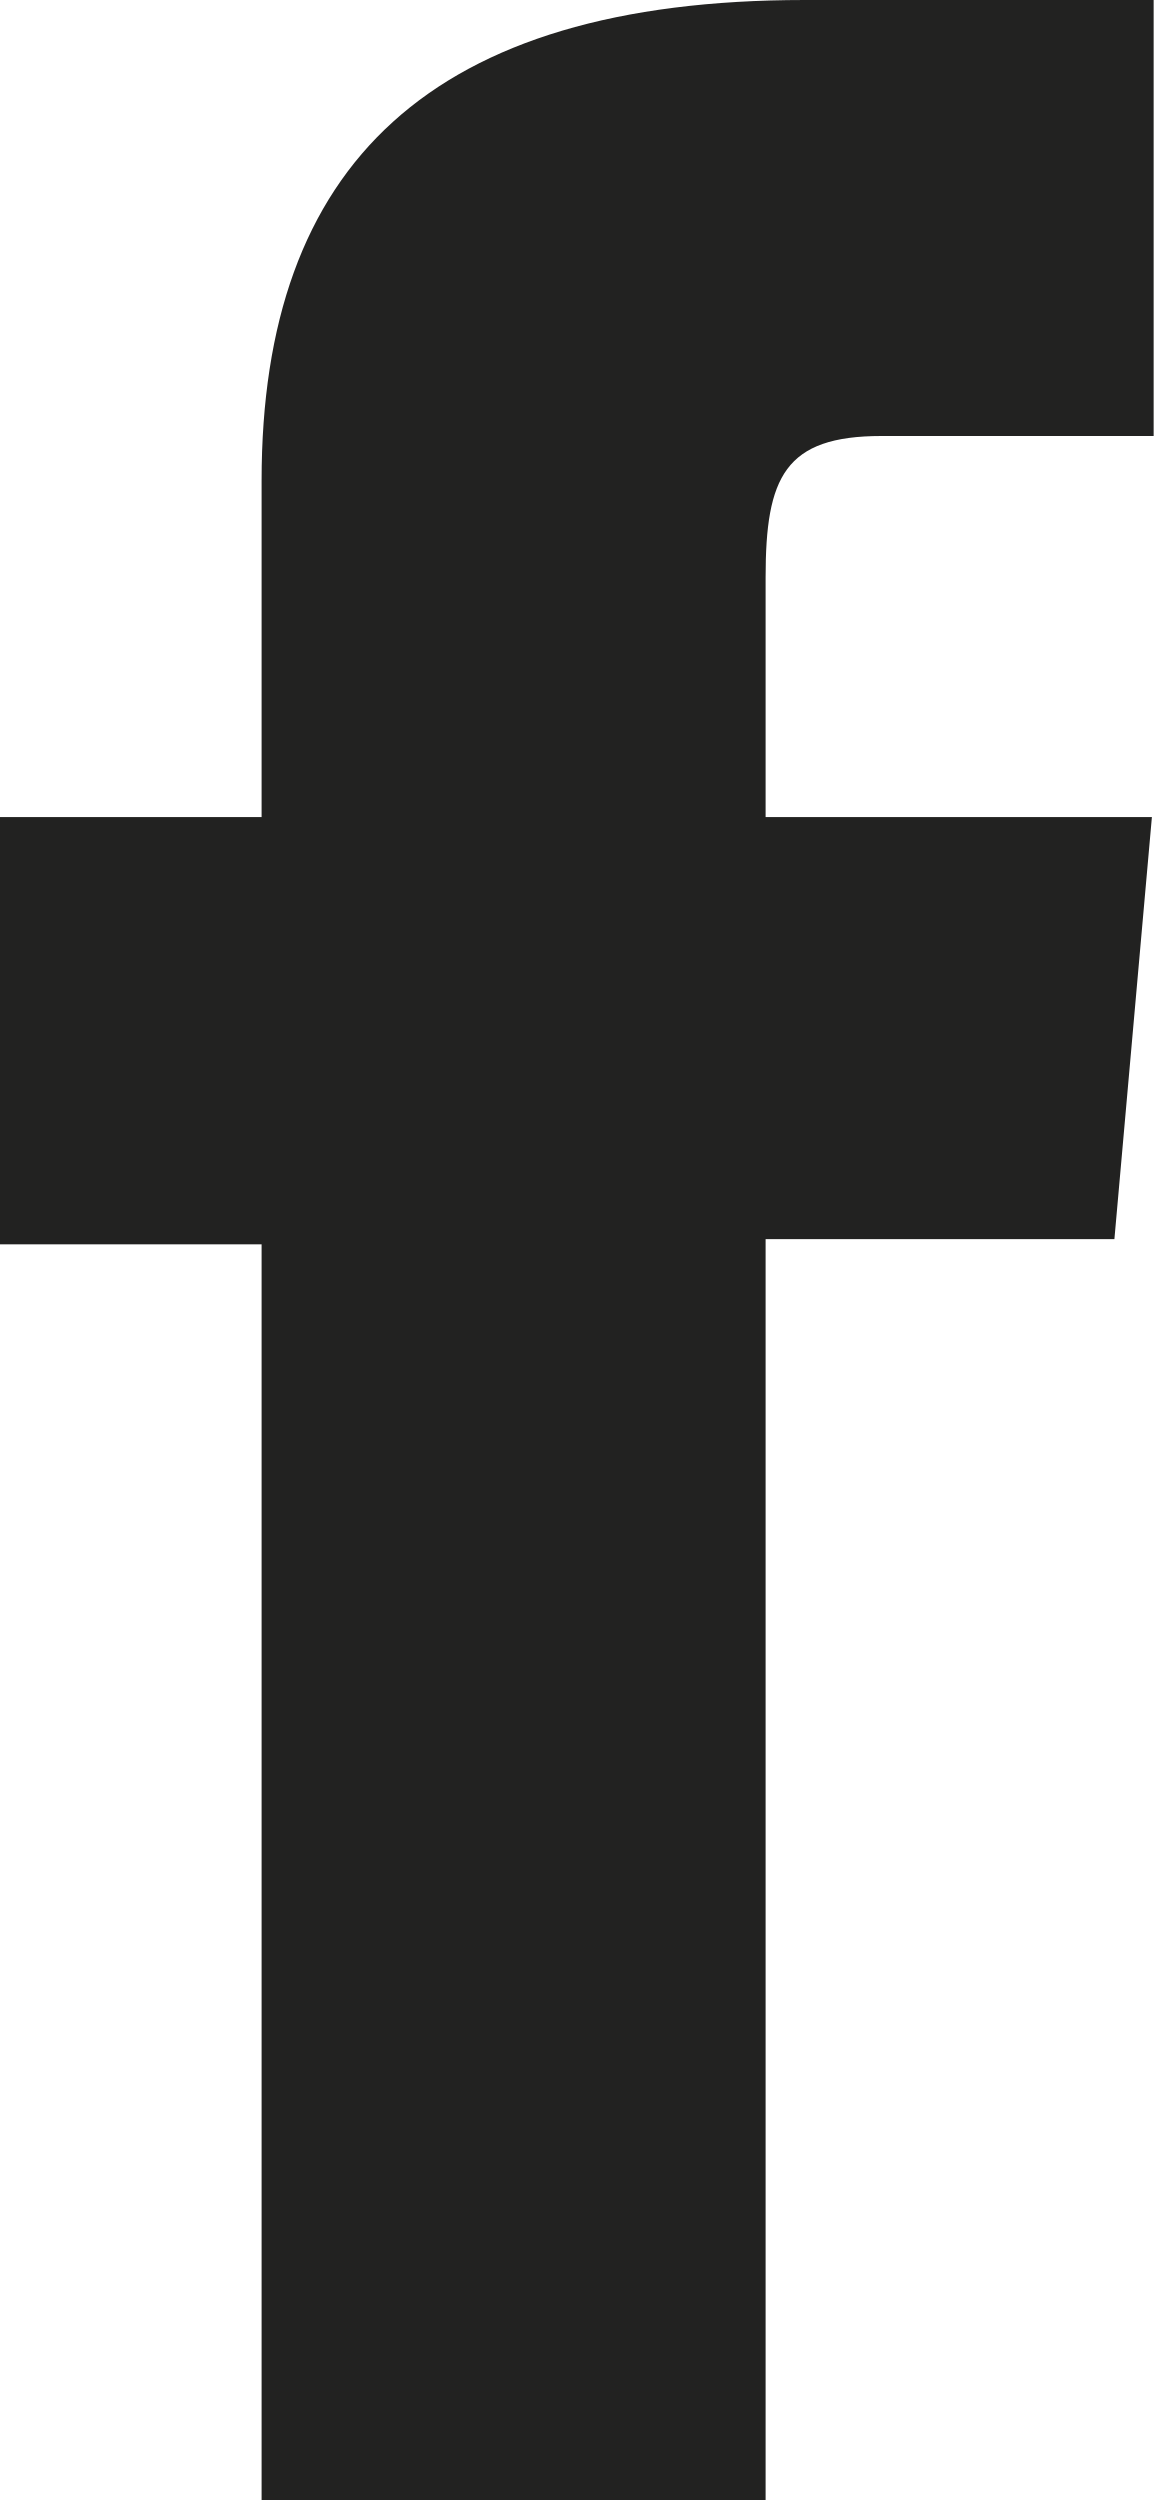
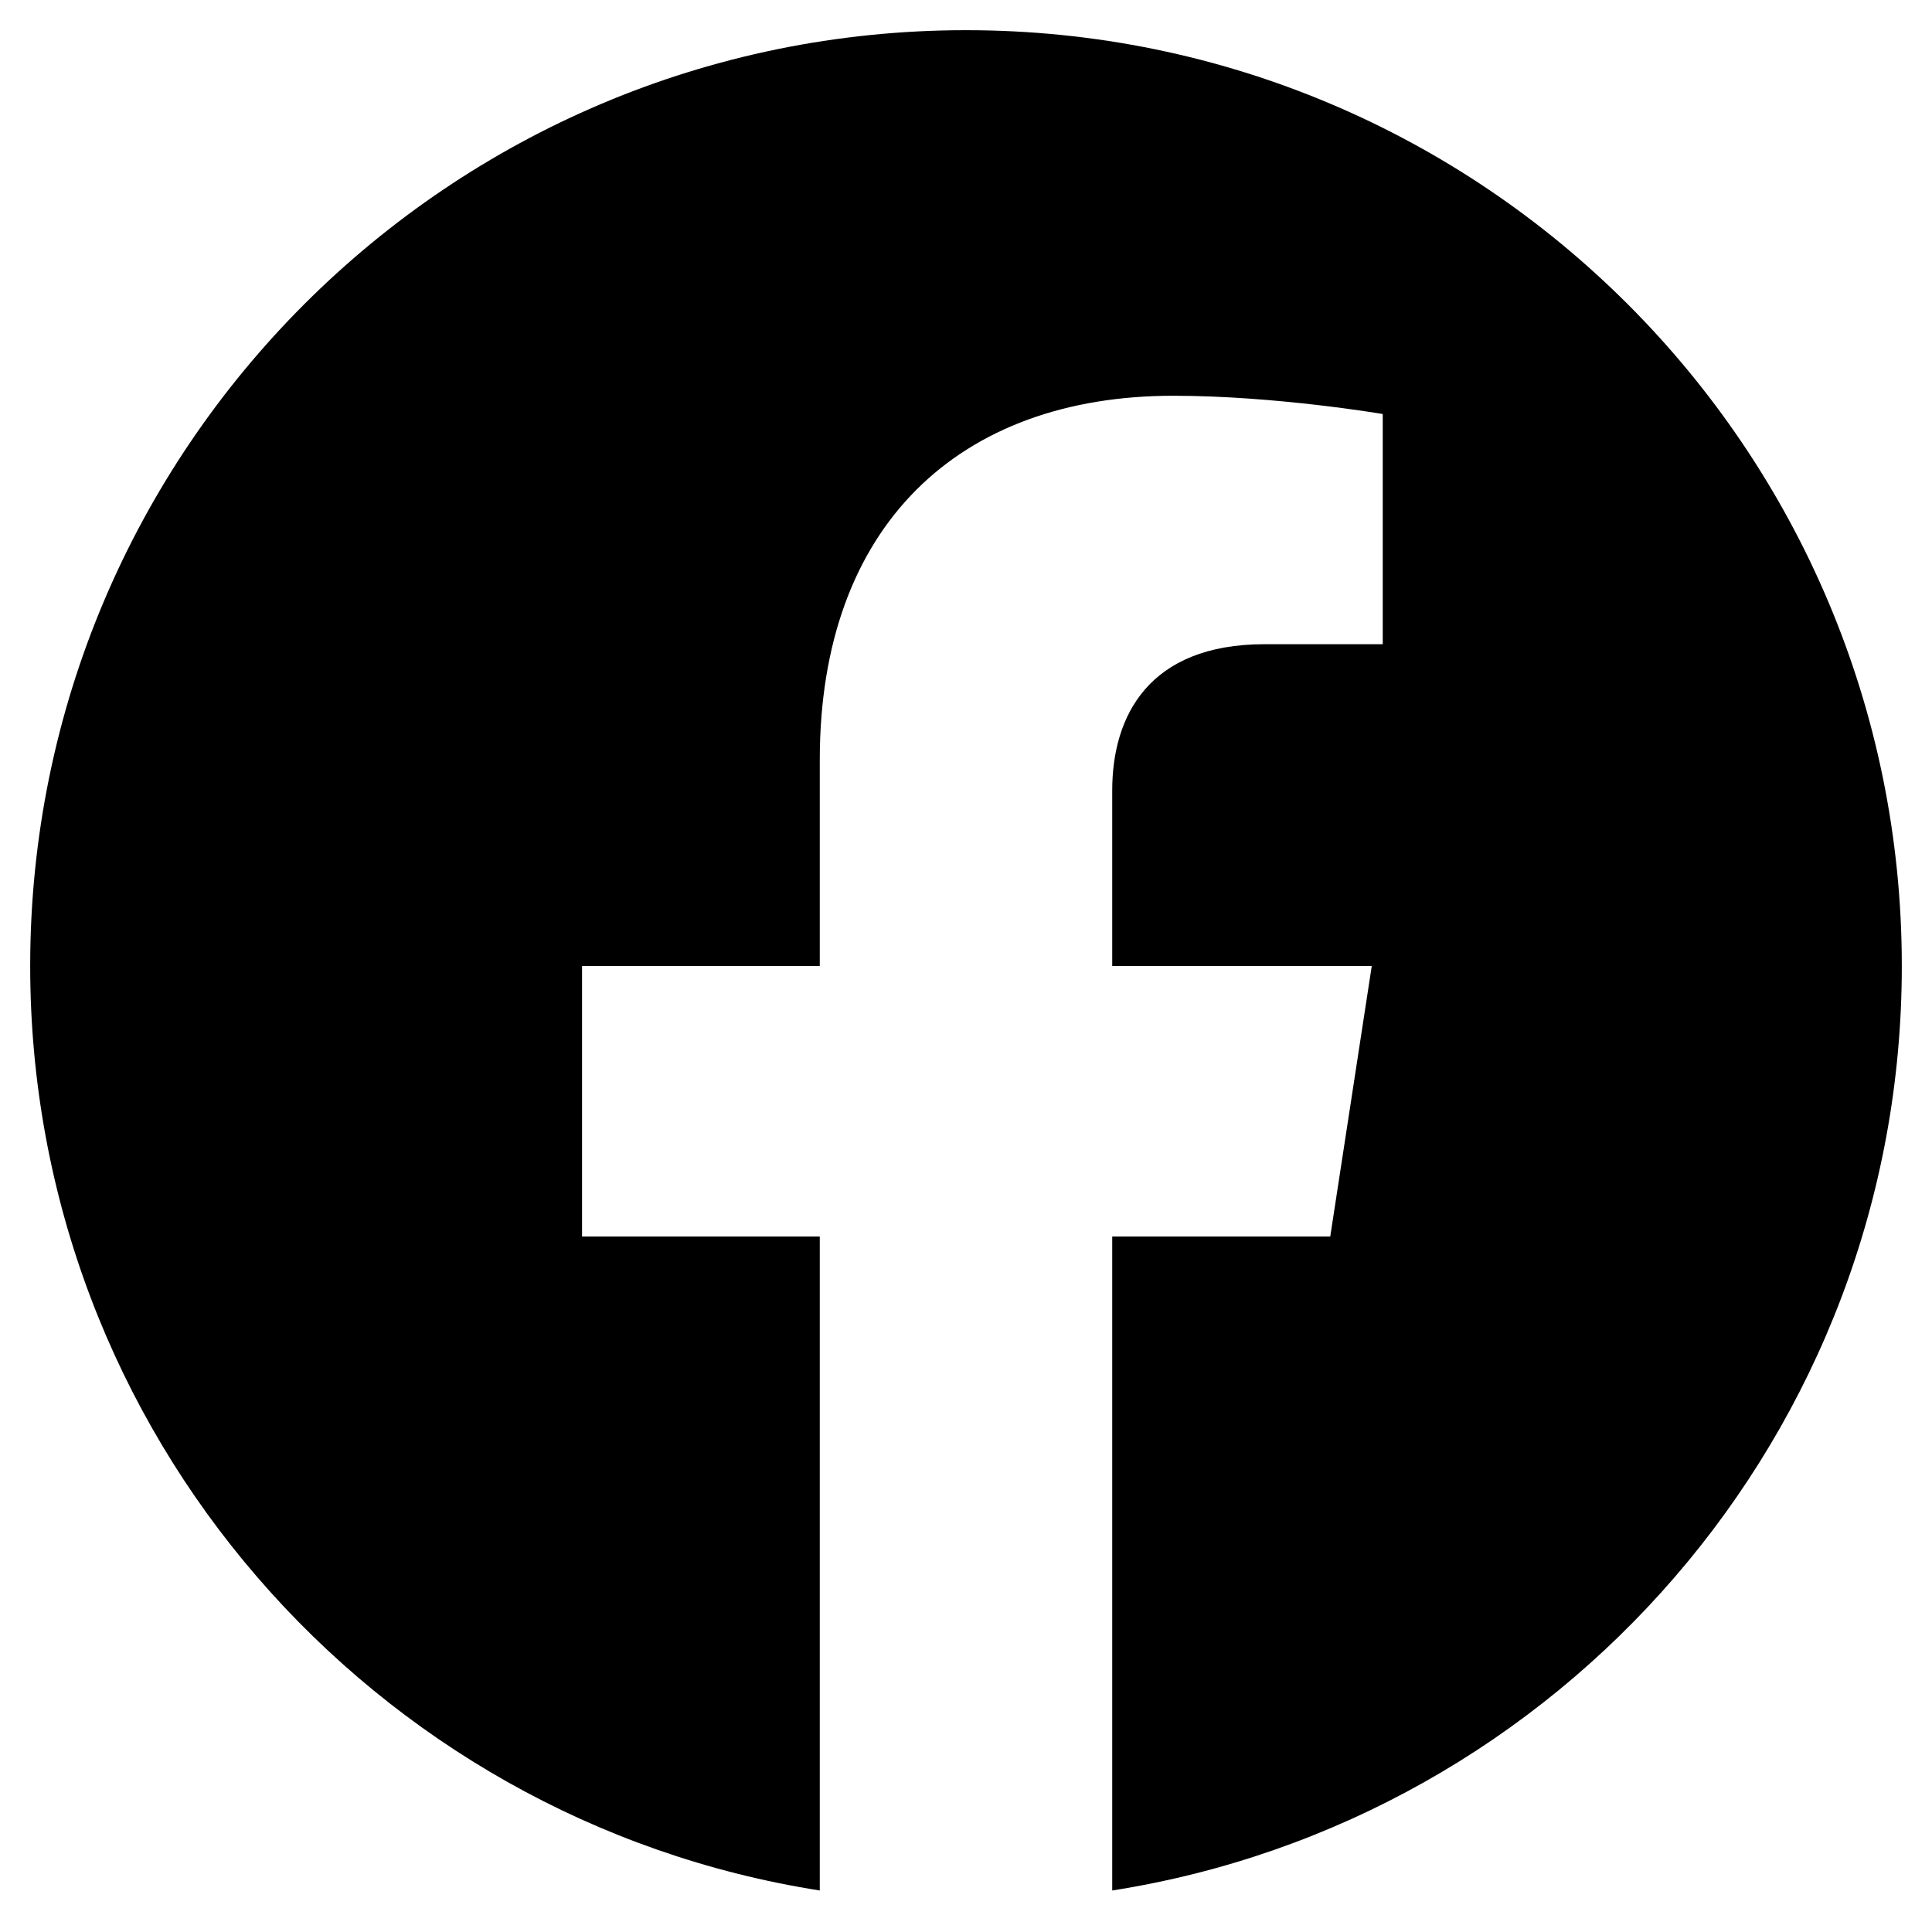
- <svg xmlns="http://www.w3.org/2000/svg" viewBox="0 0 13.23 28.67">
-   <defs>
-     <style>.cls-1{fill:#222221;}</style>
-   </defs>
-   <g id="Layer_2" data-name="Layer 2">
-     <g id="Capa_1" data-name="Capa 1">
-       <g id="_Group_" data-name="&lt;Group&gt;">
-         <path id="_Path_" data-name="&lt;Path&gt;" class="cls-1" d="M3,28.67H8.78V14.21h4l.43-4.84H8.78V6.62C8.78,5.47,9,5,10.11,5h3.12V0h-4C4.94,0,3,1.89,3,5.51V9.37H0v4.9H3Z" />
-       </g>
-     </g>
-   </g>
+ <svg xmlns="http://www.w3.org/2000/svg" viewBox="0 0 512 512">
+   <path d="M504 256C504 119 393 8 256 8S8 119 8 256c0 123.78 90.69 226.38 209.25 245V327.69h-63V256h63v-54.64c0-62.15 37-96.48 93.67-96.48 27.14 0 55.52 4.84 55.52 4.84v61h-31.28c-30.8 0-40.41 19.12-40.41 38.73V256h68.78l-11 71.69h-57.78V501C413.31 482.38 504 379.78 504 256z" />
</svg>
